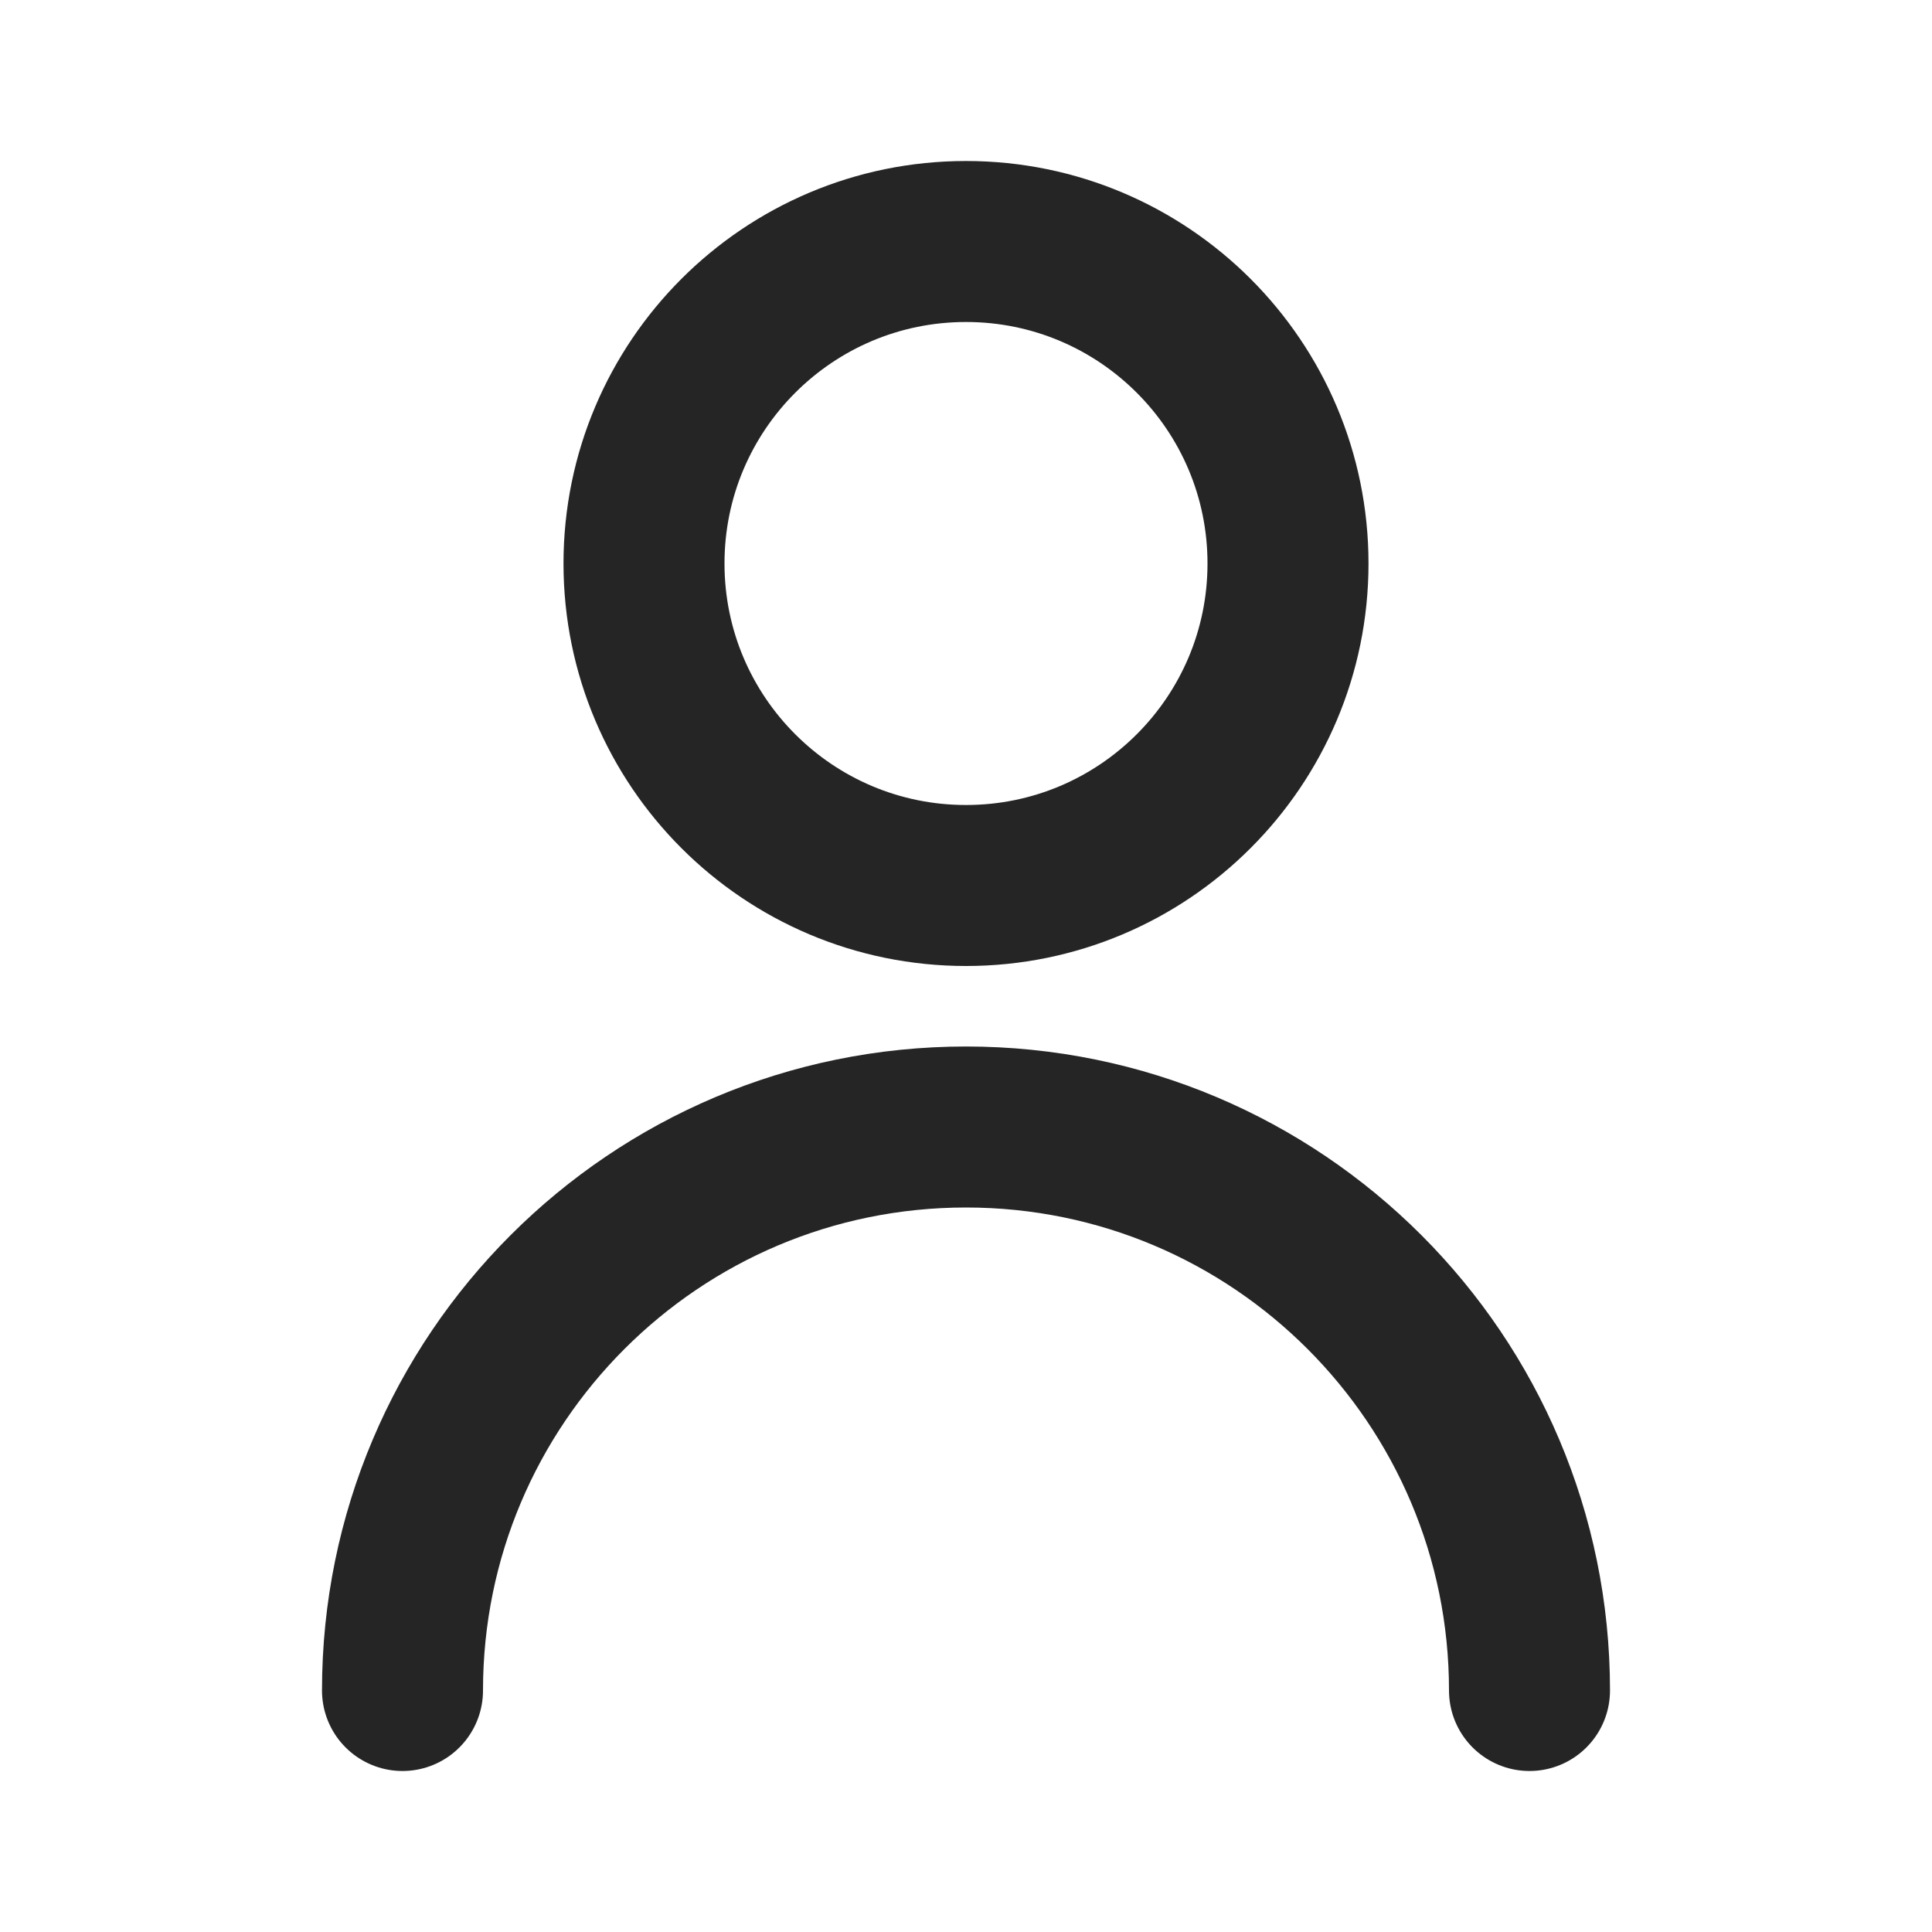
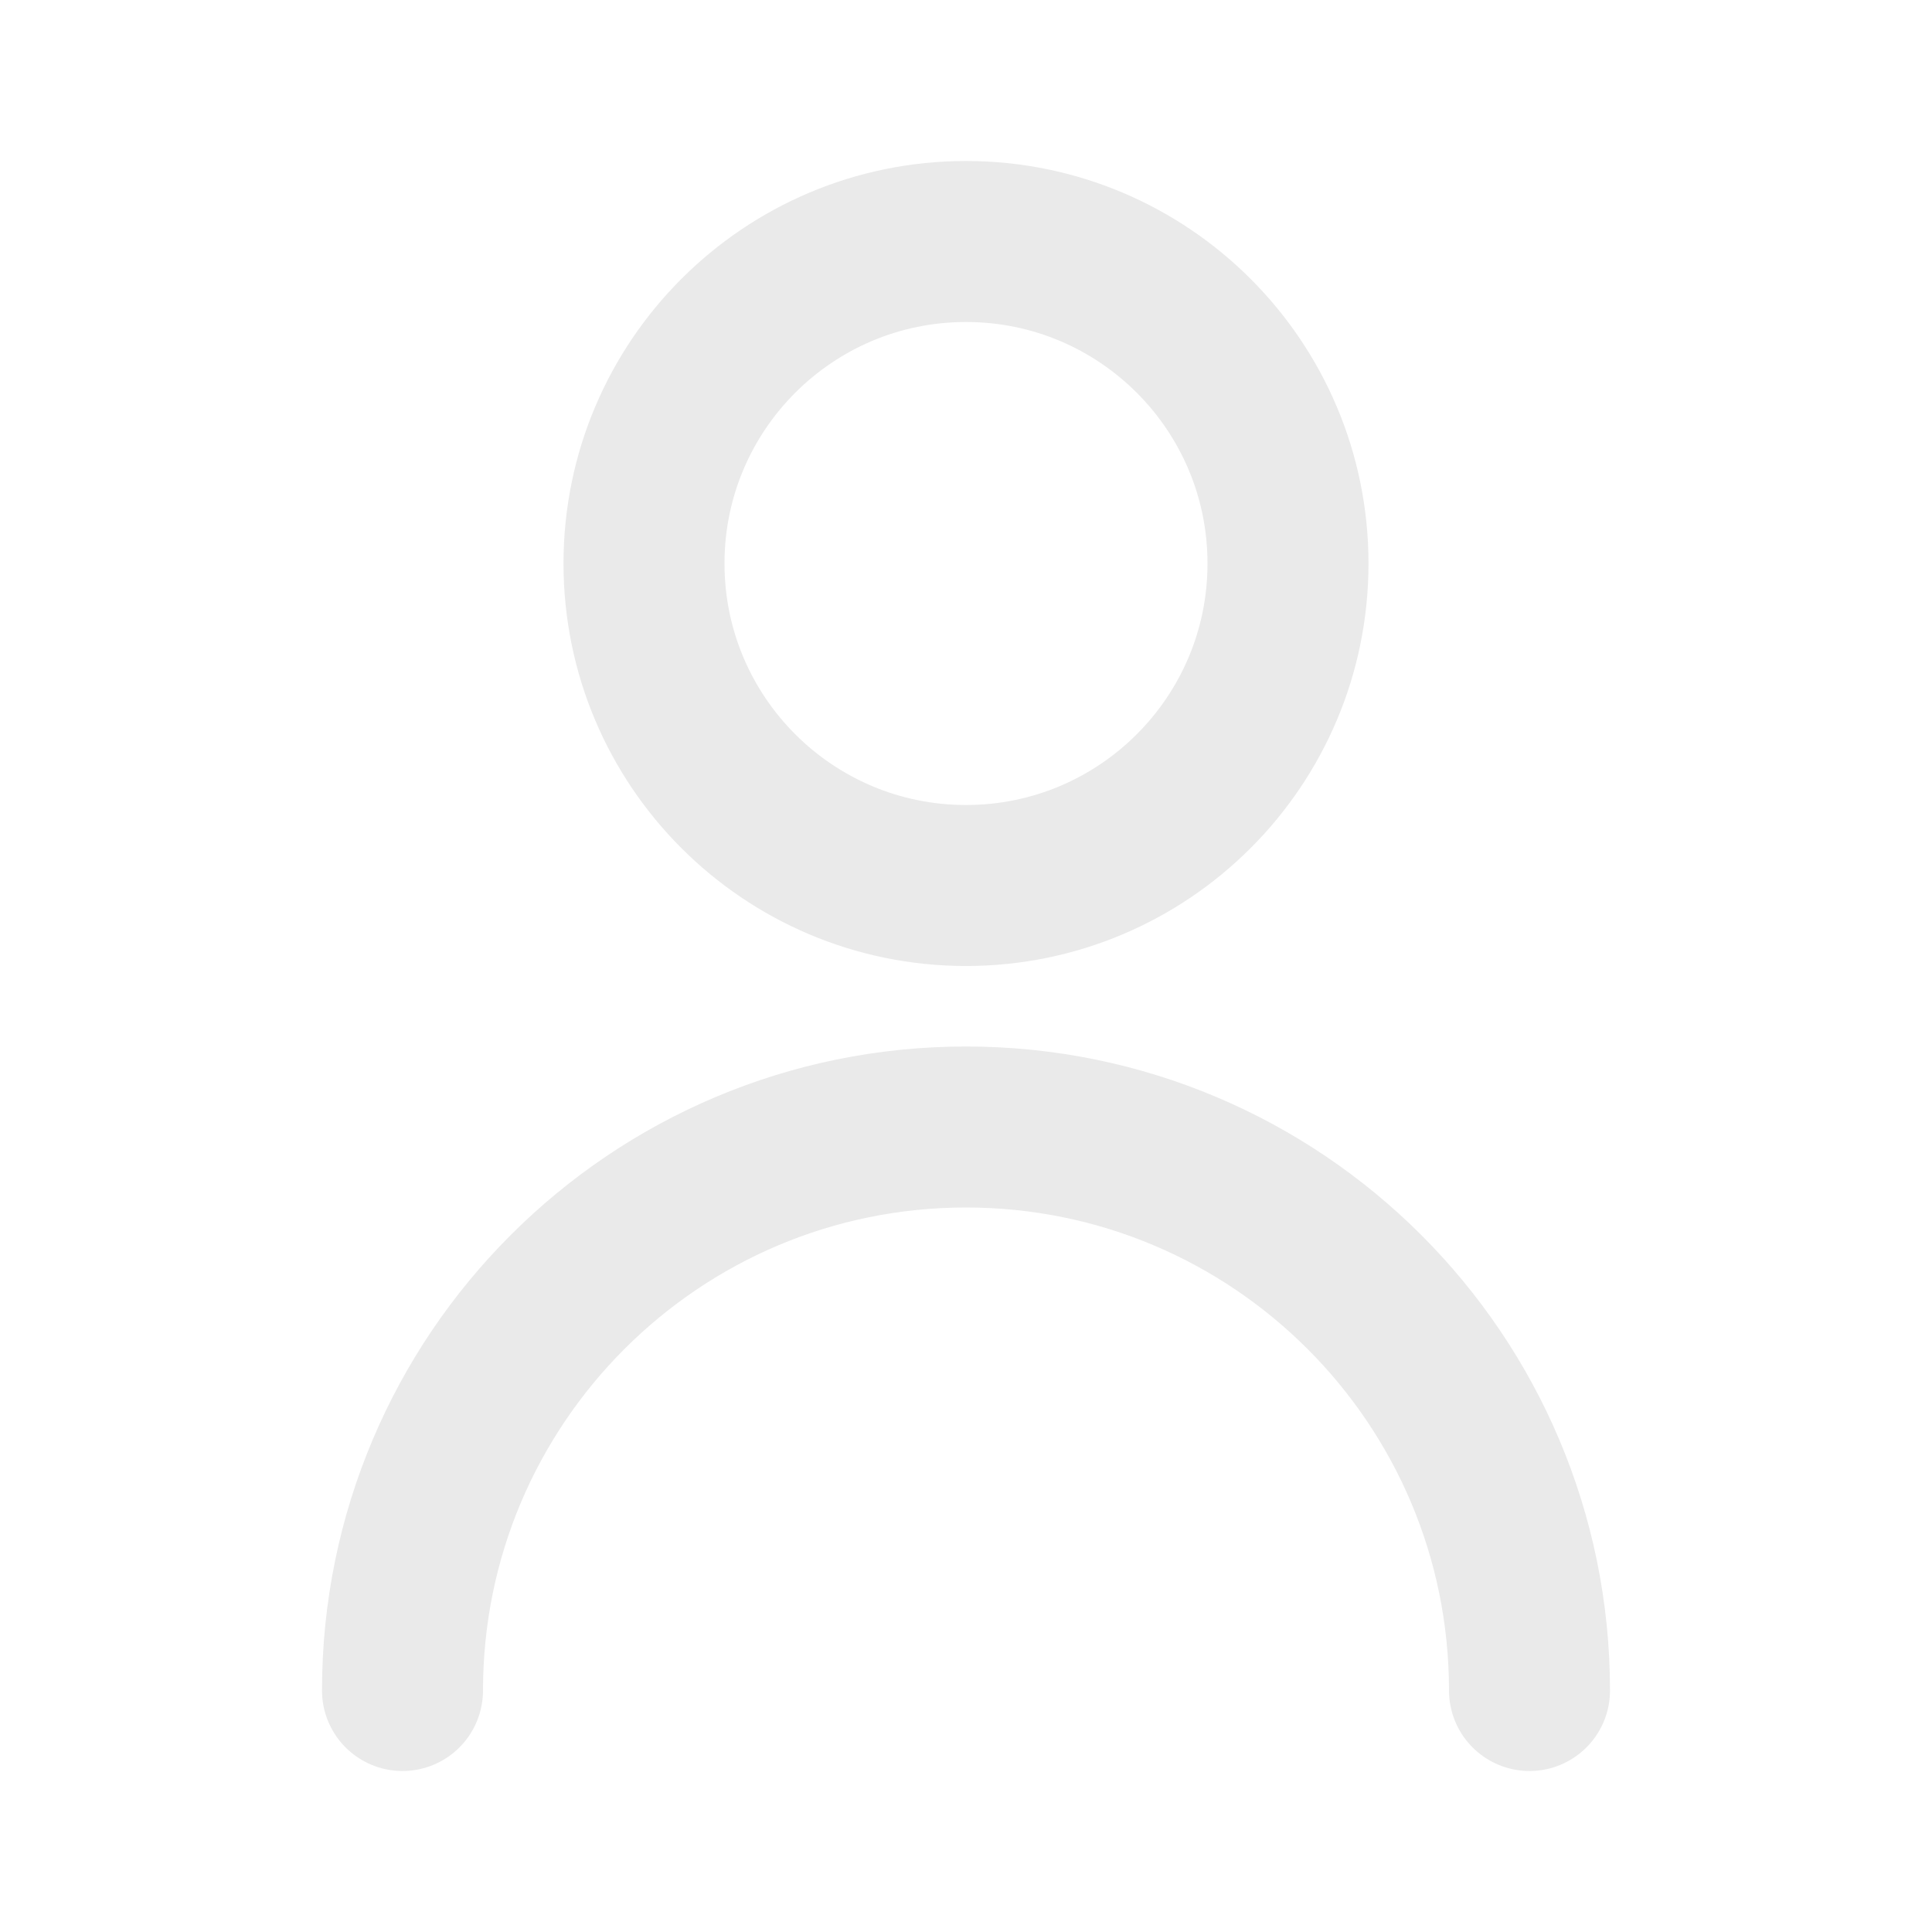
<svg xmlns="http://www.w3.org/2000/svg" width="800px" height="800px" viewBox="0 0 24 24" fill="none">
  <g id="SVGRepo_bgCarrier" stroke-width="0" />
  <g id="SVGRepo_tracerCarrier" stroke-linecap="round" stroke-linejoin="round" />
  <g id="SVGRepo_iconCarrier">
-     <path d="M5 21C5 17.134 8.134 14 12 14C15.866 14 19 17.134 19 21M16 7C16 9.209 14.209 11 12 11C9.791 11 8 9.209 8 7C8 4.791 9.791 3 12 3C14.209 3 16 4.791 16 7Z" stroke="#252525" stroke-width="2" stroke-linecap="round" stroke-linejoin="round" />
+     <path d="M5 21C5 17.134 8.134 14 12 14C15.866 14 19 17.134 19 21M16 7C16 9.209 14.209 11 12 11C9.791 11 8 9.209 8 7C8 4.791 9.791 3 12 3C14.209 3 16 4.791 16 7Z" stroke="#EAEAEA" stroke-width="2" stroke-linecap="round" stroke-linejoin="round" />
  </g>
</svg>
